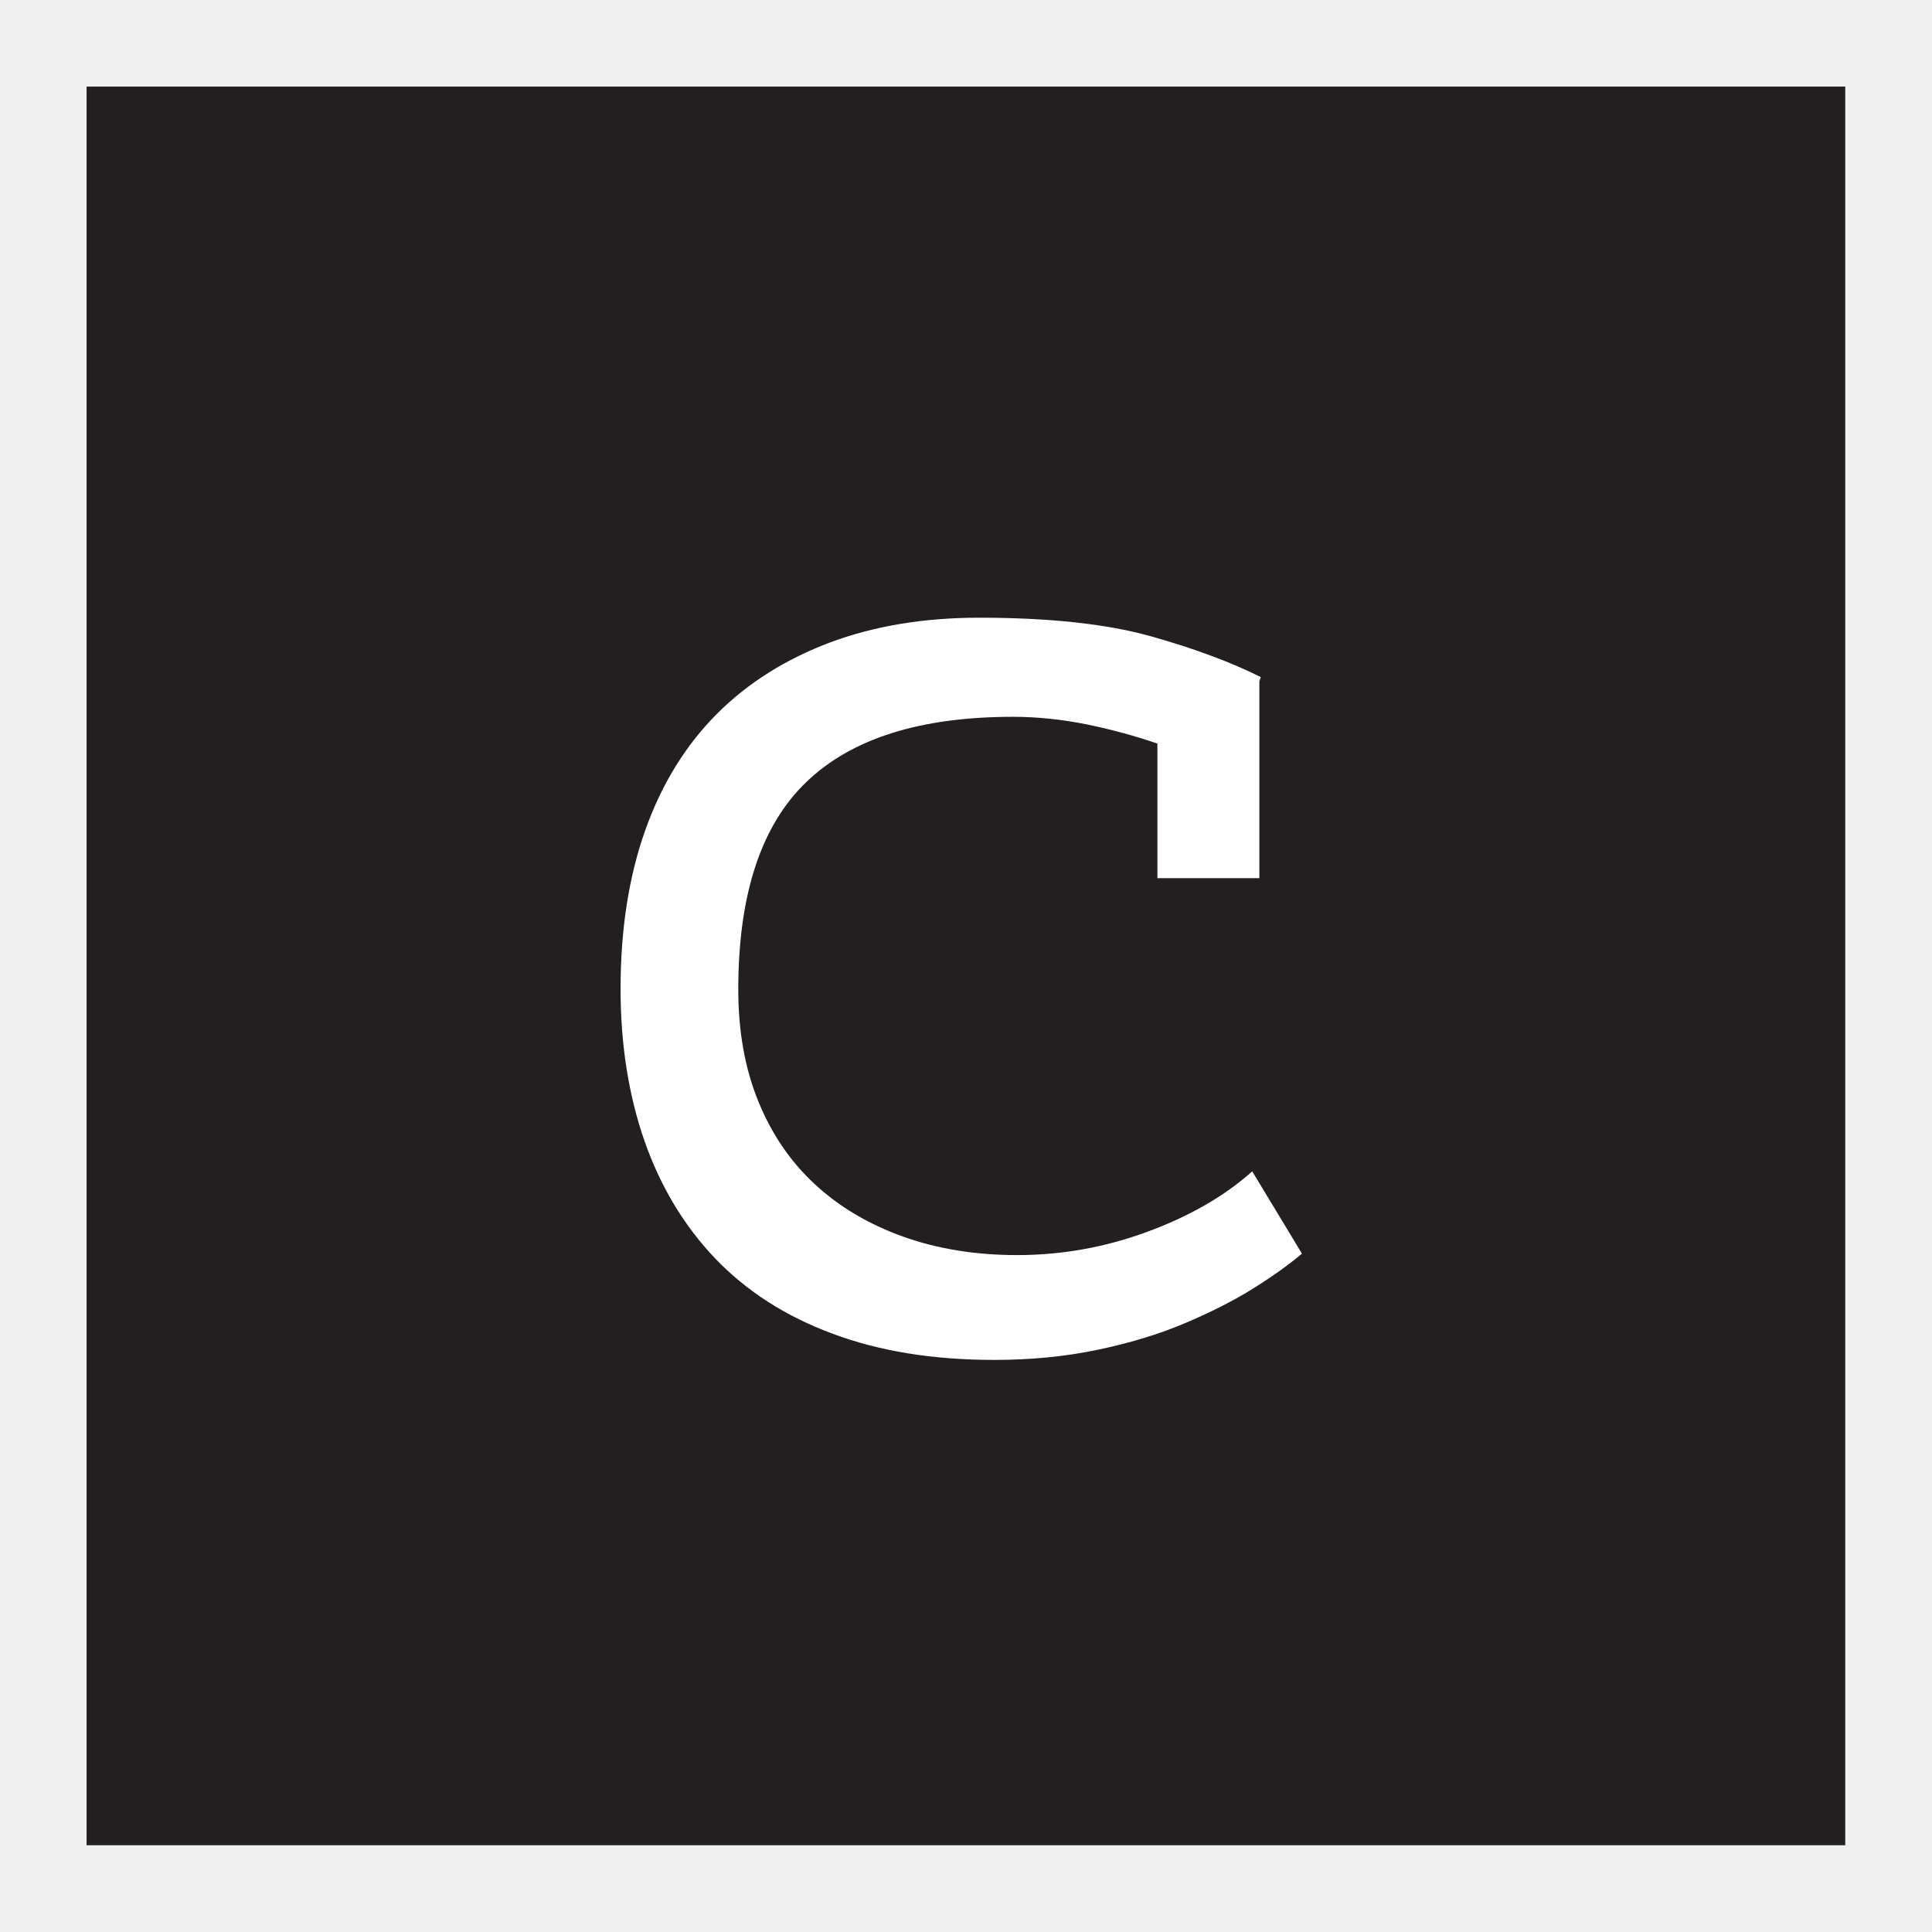
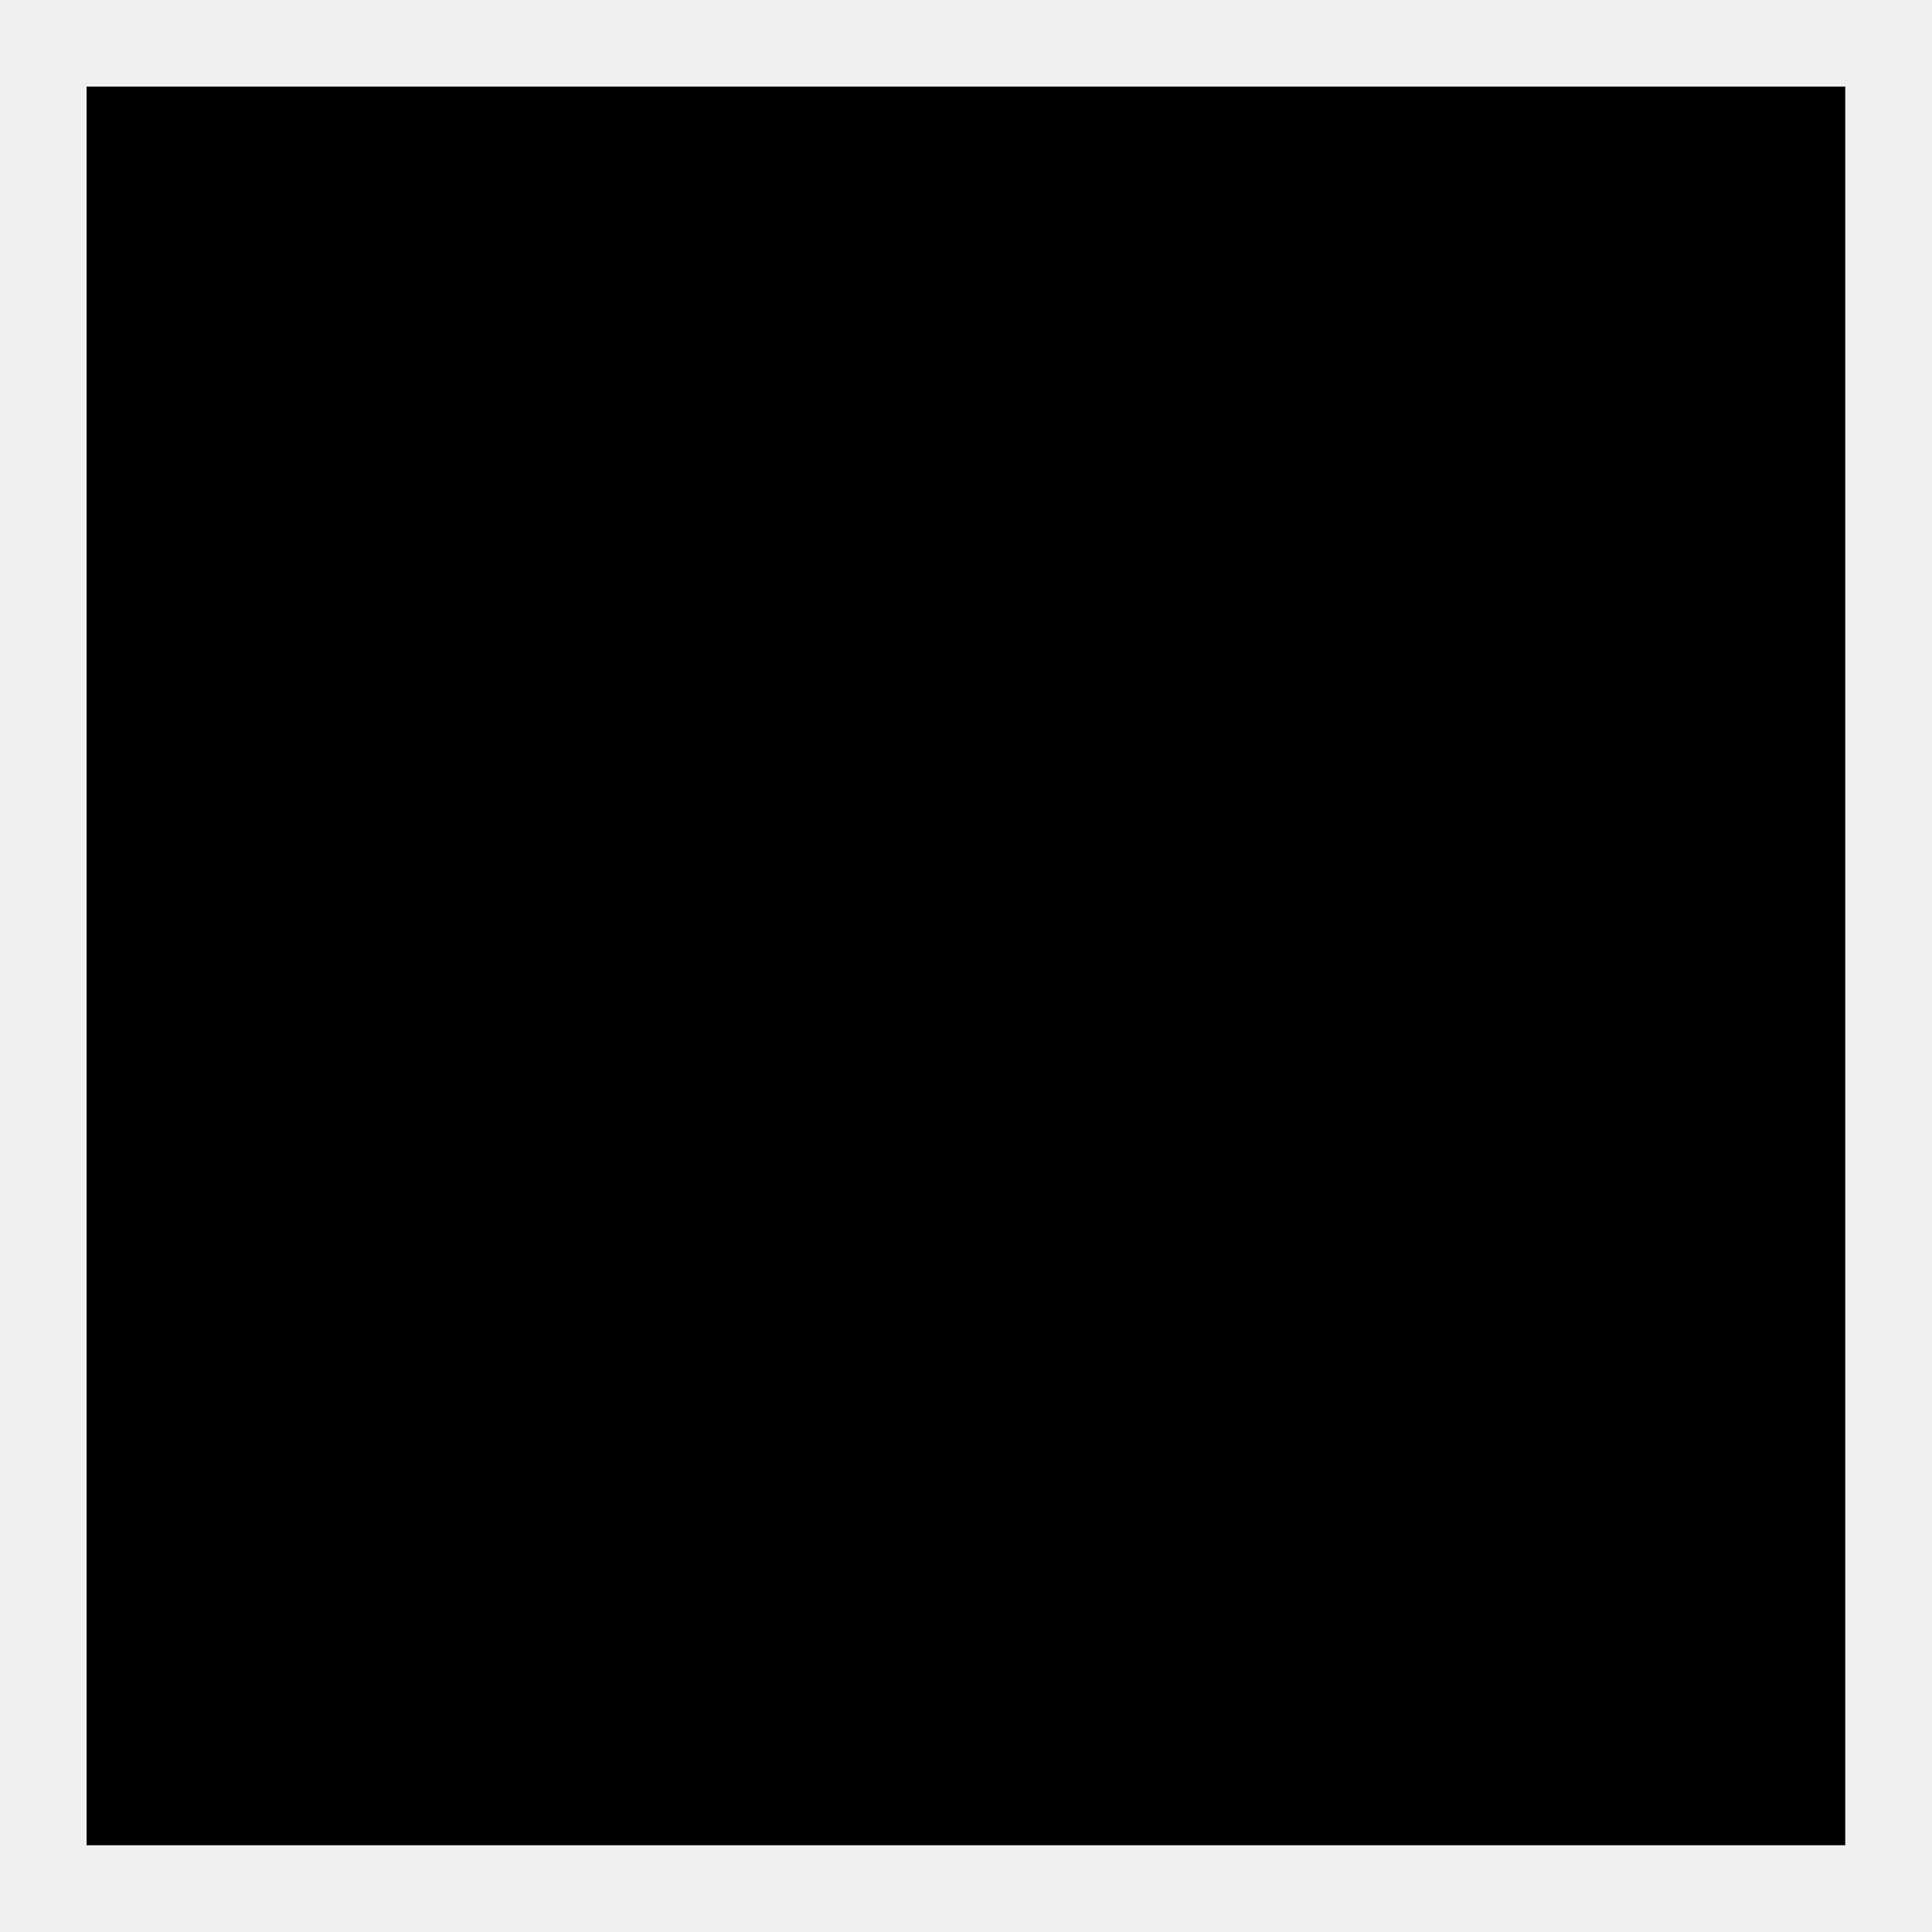
<svg xmlns="http://www.w3.org/2000/svg" version="1.1" id="Layer_1" x="0px" y="0px" viewBox="0 0 1080 1080" style="enable-background:new 0 0 1080 1080;" xml:space="preserve">
  <style type="text/css">
	.st0{fill:#231F20;}
	.st1{fill:#FFFFFF;}
</style>
  <g>
    <g>
-       <rect x="48.4" y="48.4" class="st0" width="983.1" height="983.1" />
+       <rect x="48.4" y="48.4" className="st0" width="983.1" height="983.1" />
    </g>
    <g>
-       <path class="st1" d="M647.1,415.7c-12.2-4.2-25.3-7.8-39.3-10.7c-13.9-2.8-27.8-4.3-41.5-4.3c-51.8,0-90.3,12.1-115.6,36.5    c-25.3,24.3-38,63-38,115.9c0,23.3,3.7,44.1,11.1,62.3c7.4,18.3,17.9,33.8,31.6,46.5c13.7,12.7,30.2,22.5,49.5,29.4    c19.3,6.9,40.6,10.3,63.7,10.3c24.8,0,49-4.3,72.4-12.9c23.5-8.6,43.2-19.8,59-33.9l27.8,46c-7.5,6.3-16.7,12.9-27.8,19.8    s-23.9,13.3-38.4,19.4c-14.5,6.1-30.6,10.9-48.3,14.6s-36.9,5.6-57.4,5.6c-34.4,0-64.5-4.9-90.6-14.7    c-26.2-9.7-47.9-23.7-65.4-41.9c-17.4-18.2-30.6-40.1-39.6-65.7c-8.9-25.6-13.4-54-13.4-85.1c0-33.2,4.6-62.8,13.8-88.7    c9.2-25.9,22.6-47.5,40-65c17.4-17.4,38.6-30.7,63.4-40c24.7-9.2,52.5-13.8,83.1-13.8c39.1,0,70.9,3.4,95.5,10.2    c24.6,6.9,45.3,14.6,62.1,23l-0.8,2.3v110.1h-57V415.7z" />
+       <path className="st1" d="M647.1,415.7c-12.2-4.2-25.3-7.8-39.3-10.7c-13.9-2.8-27.8-4.3-41.5-4.3c-51.8,0-90.3,12.1-115.6,36.5    c-25.3,24.3-38,63-38,115.9c0,23.3,3.7,44.1,11.1,62.3c7.4,18.3,17.9,33.8,31.6,46.5c13.7,12.7,30.2,22.5,49.5,29.4    c19.3,6.9,40.6,10.3,63.7,10.3c24.8,0,49-4.3,72.4-12.9c23.5-8.6,43.2-19.8,59-33.9l27.8,46c-7.5,6.3-16.7,12.9-27.8,19.8    s-23.9,13.3-38.4,19.4c-14.5,6.1-30.6,10.9-48.3,14.6s-36.9,5.6-57.4,5.6c-34.4,0-64.5-4.9-90.6-14.7    c-26.2-9.7-47.9-23.7-65.4-41.9c-17.4-18.2-30.6-40.1-39.6-65.7c-8.9-25.6-13.4-54-13.4-85.1c0-33.2,4.6-62.8,13.8-88.7    c9.2-25.9,22.6-47.5,40-65c17.4-17.4,38.6-30.7,63.4-40c24.7-9.2,52.5-13.8,83.1-13.8c39.1,0,70.9,3.4,95.5,10.2    c24.6,6.9,45.3,14.6,62.1,23l-0.8,2.3v110.1h-57V415.7z" />
    </g>
  </g>
</svg>
